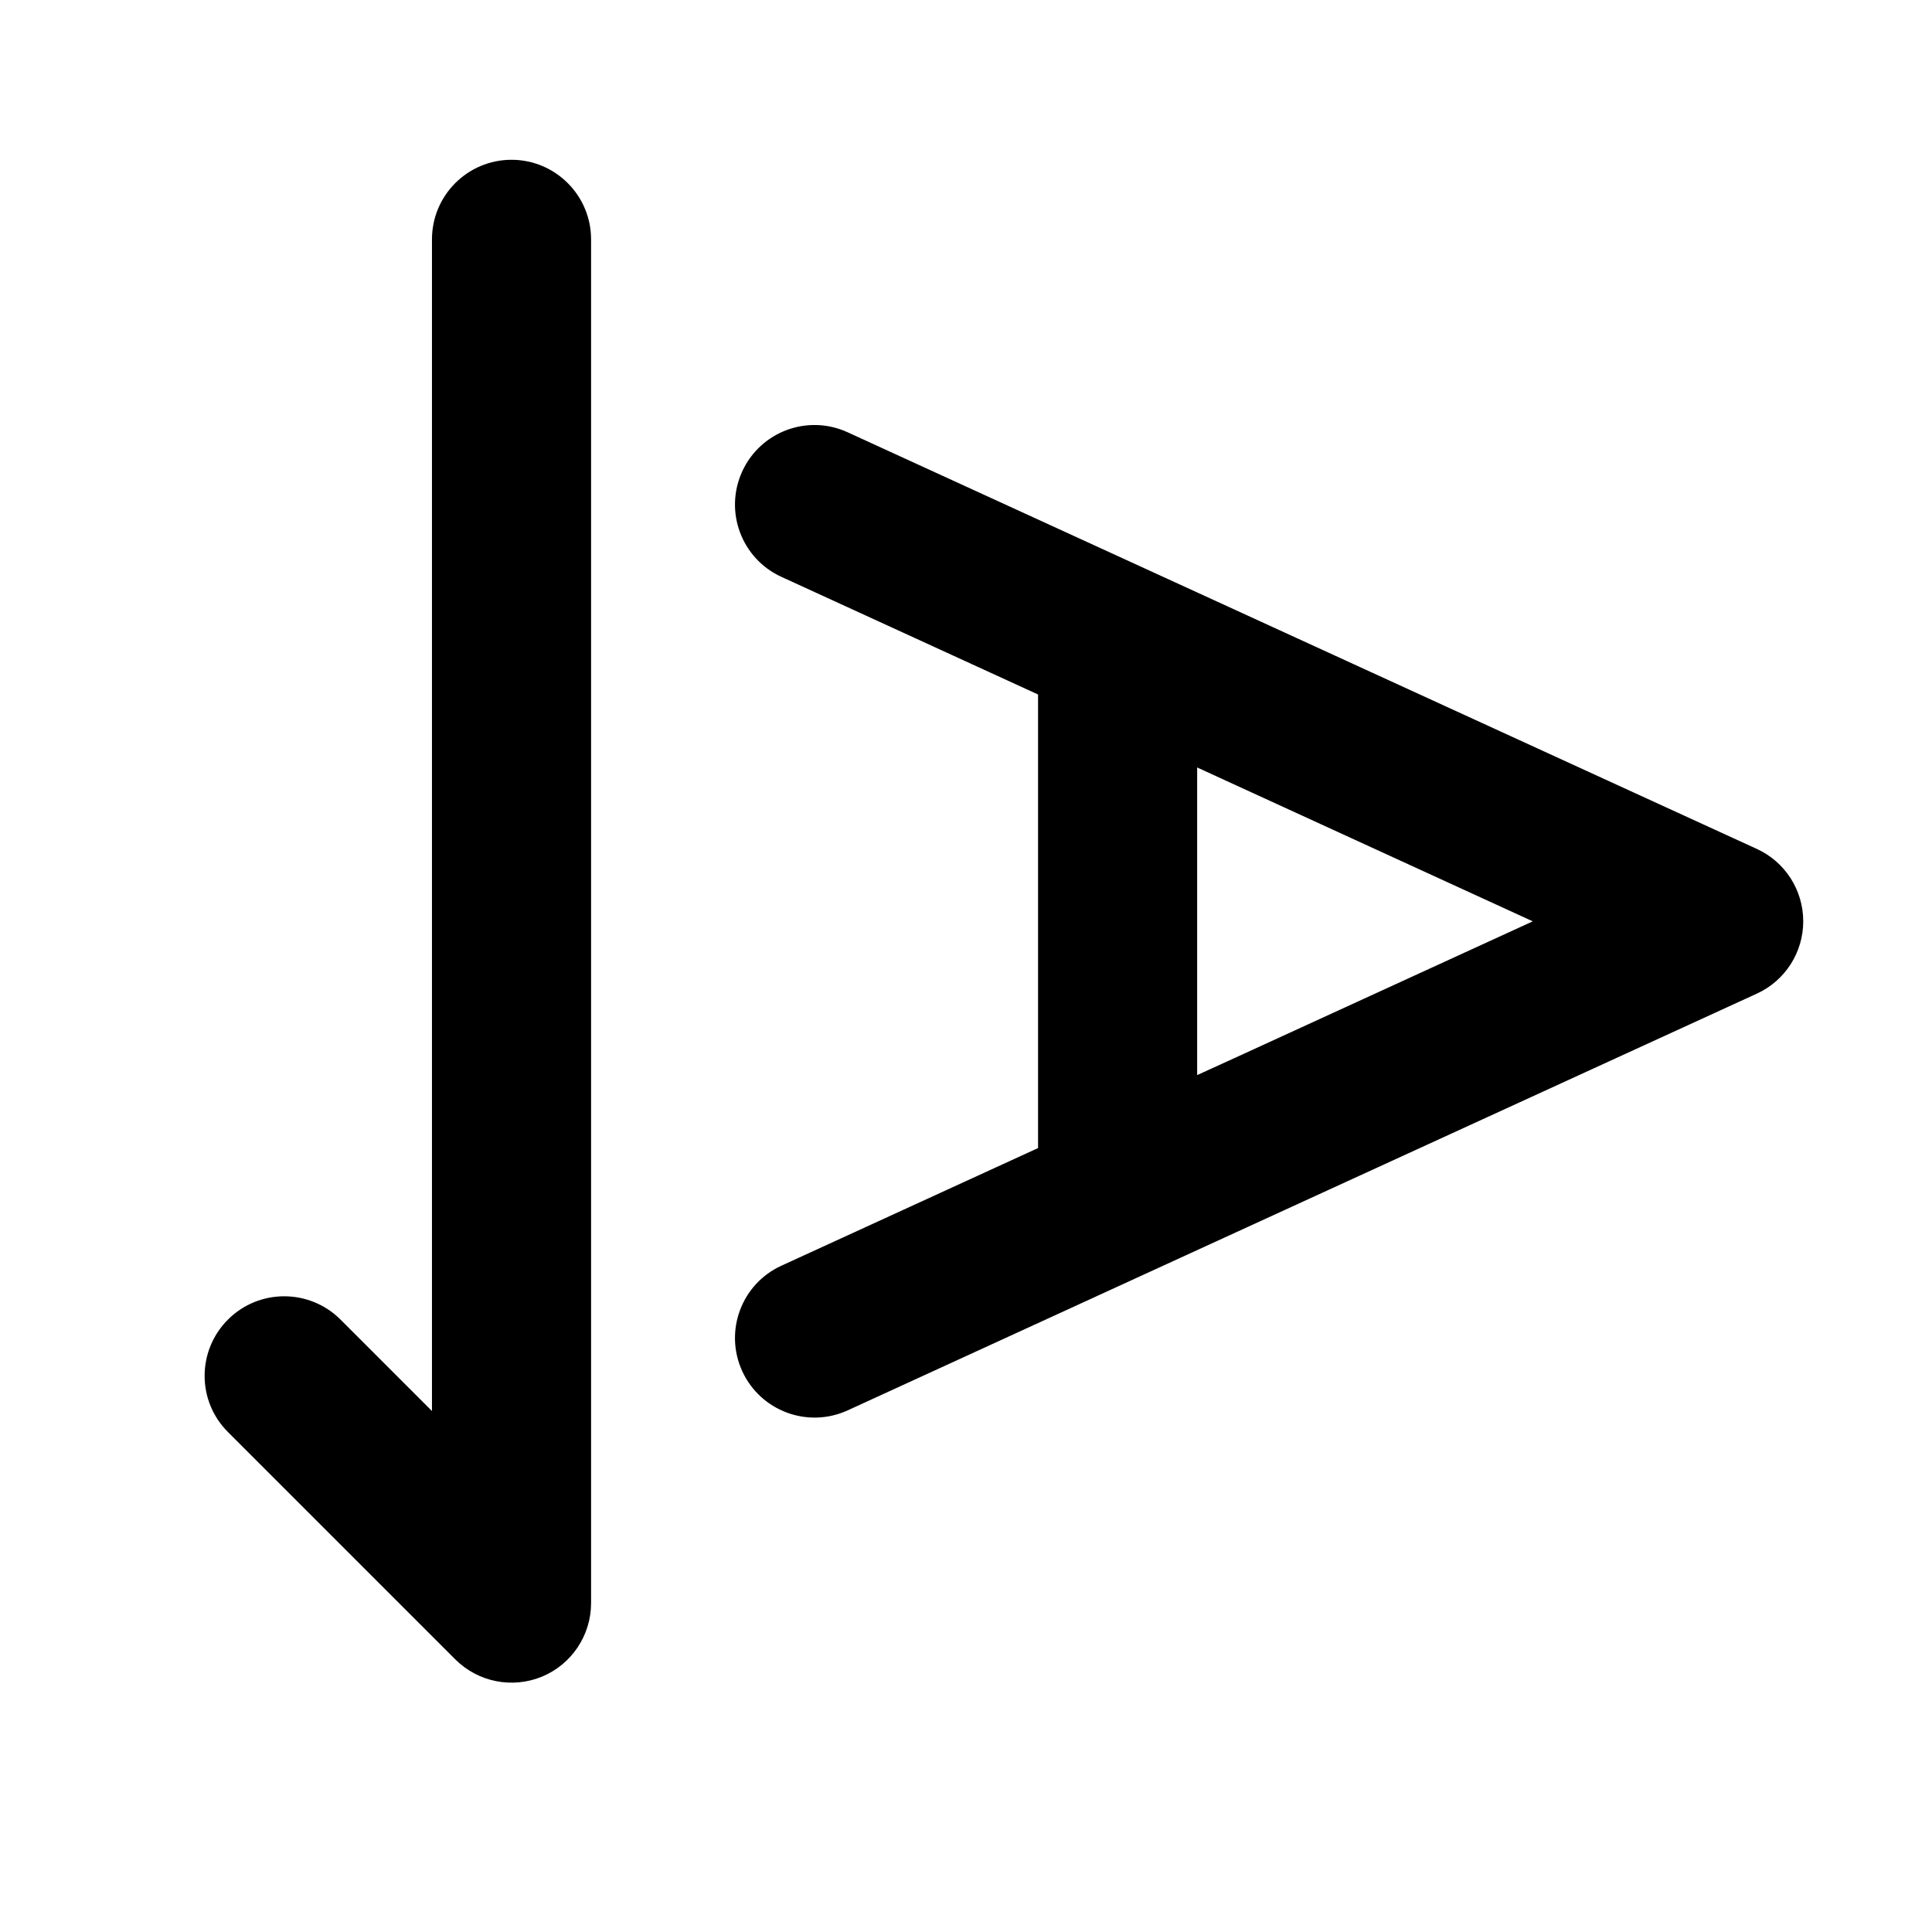
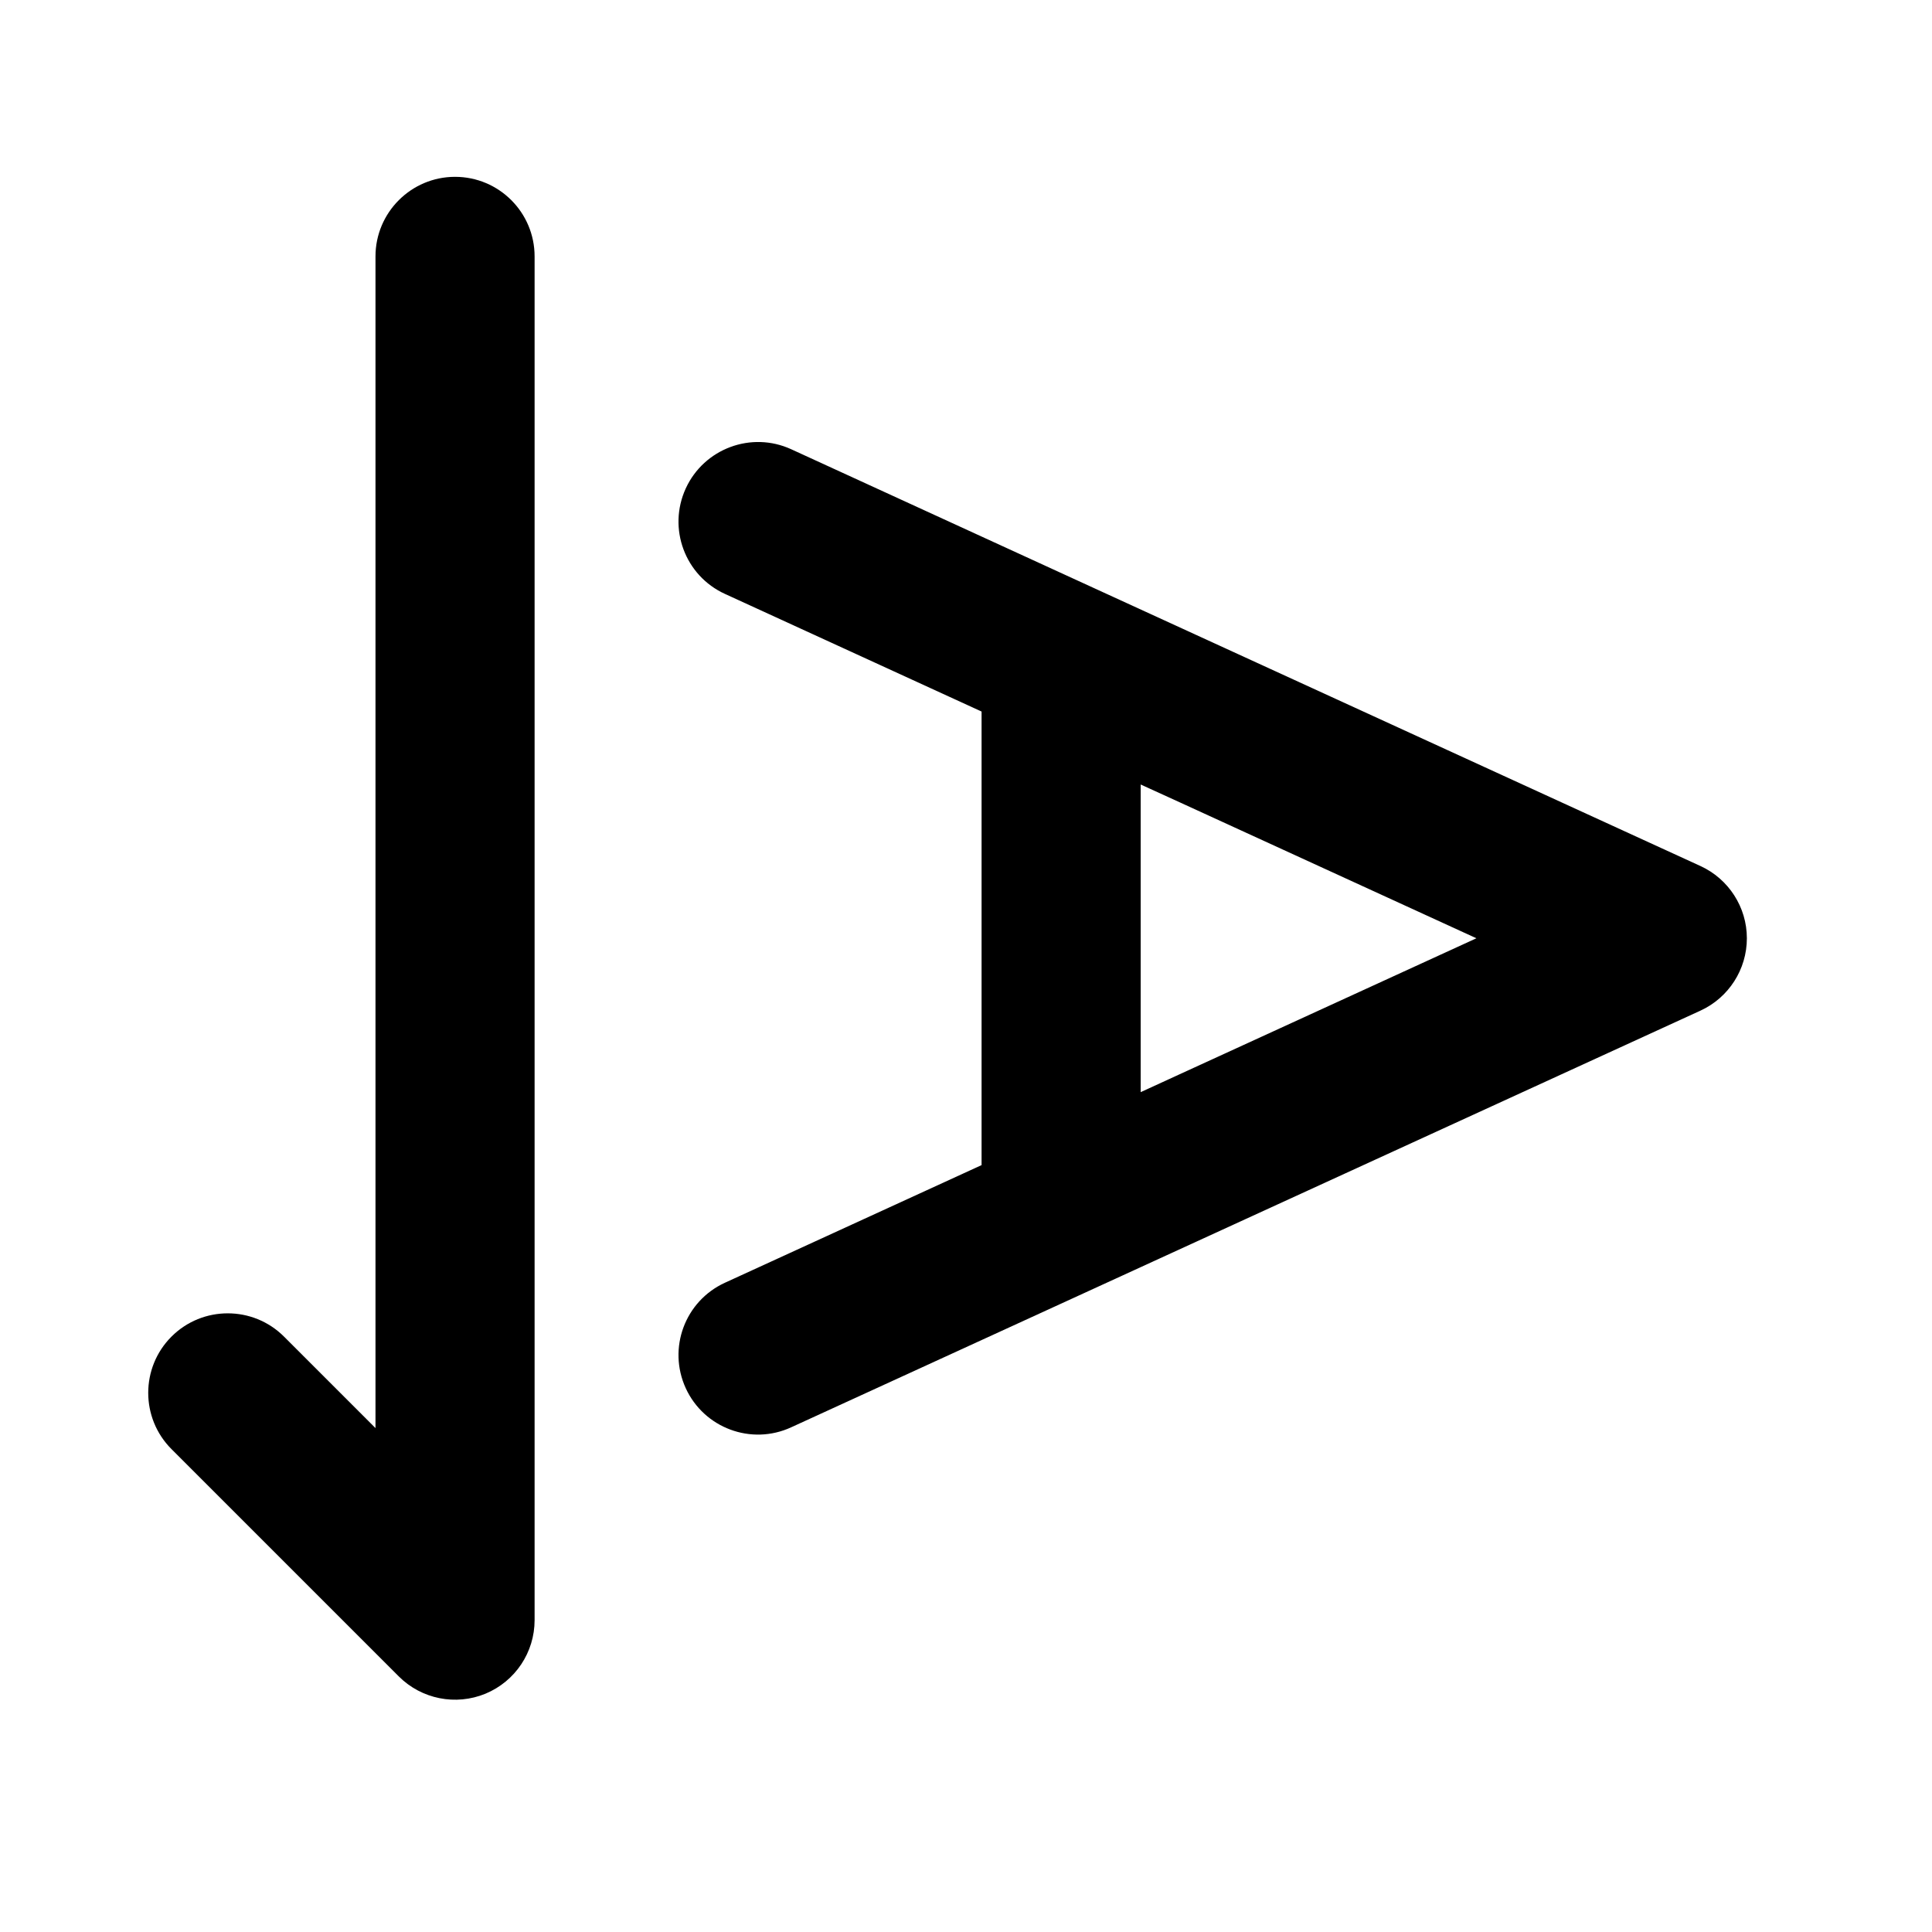
<svg xmlns="http://www.w3.org/2000/svg" width="17" height="17" viewBox="0 0 17 17" fill="none">
-   <path fill-rule="evenodd" clip-rule="evenodd" d="M15.867 8.107C15.867 8.38 15.708 8.629 15.459 8.743L11.459 10.576L11.459 10.576L10.126 11.187L10.126 11.187L7.459 12.41C7.107 12.571 6.692 12.416 6.531 12.065C6.37 11.713 6.524 11.298 6.876 11.137L9.134 10.102L9.134 6.111L6.876 5.076C6.524 4.915 6.37 4.5 6.531 4.148C6.692 3.797 7.107 3.642 7.459 3.804L10.126 5.026L10.126 5.026L11.459 5.637L11.459 5.637L15.459 7.47C15.708 7.584 15.867 7.833 15.867 8.107ZM10.534 6.753L10.534 9.46L10.876 9.304L10.876 9.304L13.487 8.107L10.876 6.91L10.876 6.91L10.534 6.753Z" fill="black" />
-   <path fill-rule="evenodd" clip-rule="evenodd" d="M4.501 1.406C4.887 1.406 5.201 1.72 5.201 2.106L5.201 14.106C5.201 14.389 5.03 14.645 4.769 14.753C4.507 14.861 4.206 14.801 4.006 14.601L2.006 12.601C1.732 12.328 1.732 11.885 2.006 11.611C2.279 11.338 2.722 11.338 2.996 11.611L3.801 12.416L3.801 2.106C3.801 1.72 4.114 1.406 4.501 1.406Z" fill="black" />
+   <path fill-rule="evenodd" clip-rule="evenodd" d="M15.371 8.256C15.371 8.53 15.211 8.779 14.962 8.893L10.962 10.726L10.962 10.726L9.629 11.337L9.629 11.337L6.962 12.559C6.611 12.721 6.195 12.566 6.034 12.215C5.873 11.863 6.027 11.448 6.379 11.287L8.637 10.252L8.637 6.261L6.379 5.226C6.027 5.065 5.873 4.65 6.034 4.298C6.195 3.947 6.611 3.792 6.962 3.953L9.629 5.176L9.629 5.176L10.962 5.787L10.962 5.787L14.962 7.62C15.211 7.734 15.371 7.983 15.371 8.256ZM10.037 6.903L10.037 9.61L10.379 9.453L10.379 9.453L12.991 8.256L10.379 7.059L10.379 7.059L10.037 6.903Z" fill="black" />
+   <path fill-rule="evenodd" clip-rule="evenodd" d="M4.004 1.556C4.391 1.556 4.704 1.87 4.704 2.256L4.704 14.256C4.704 14.539 4.534 14.794 4.272 14.903C4.01 15.011 3.709 14.951 3.509 14.751L1.509 12.751C1.236 12.478 1.236 12.034 1.509 11.761C1.782 11.488 2.226 11.488 2.499 11.761L3.304 12.566L3.304 2.256C3.304 1.87 3.618 1.556 4.004 1.556Z" fill="black" />
</svg>
